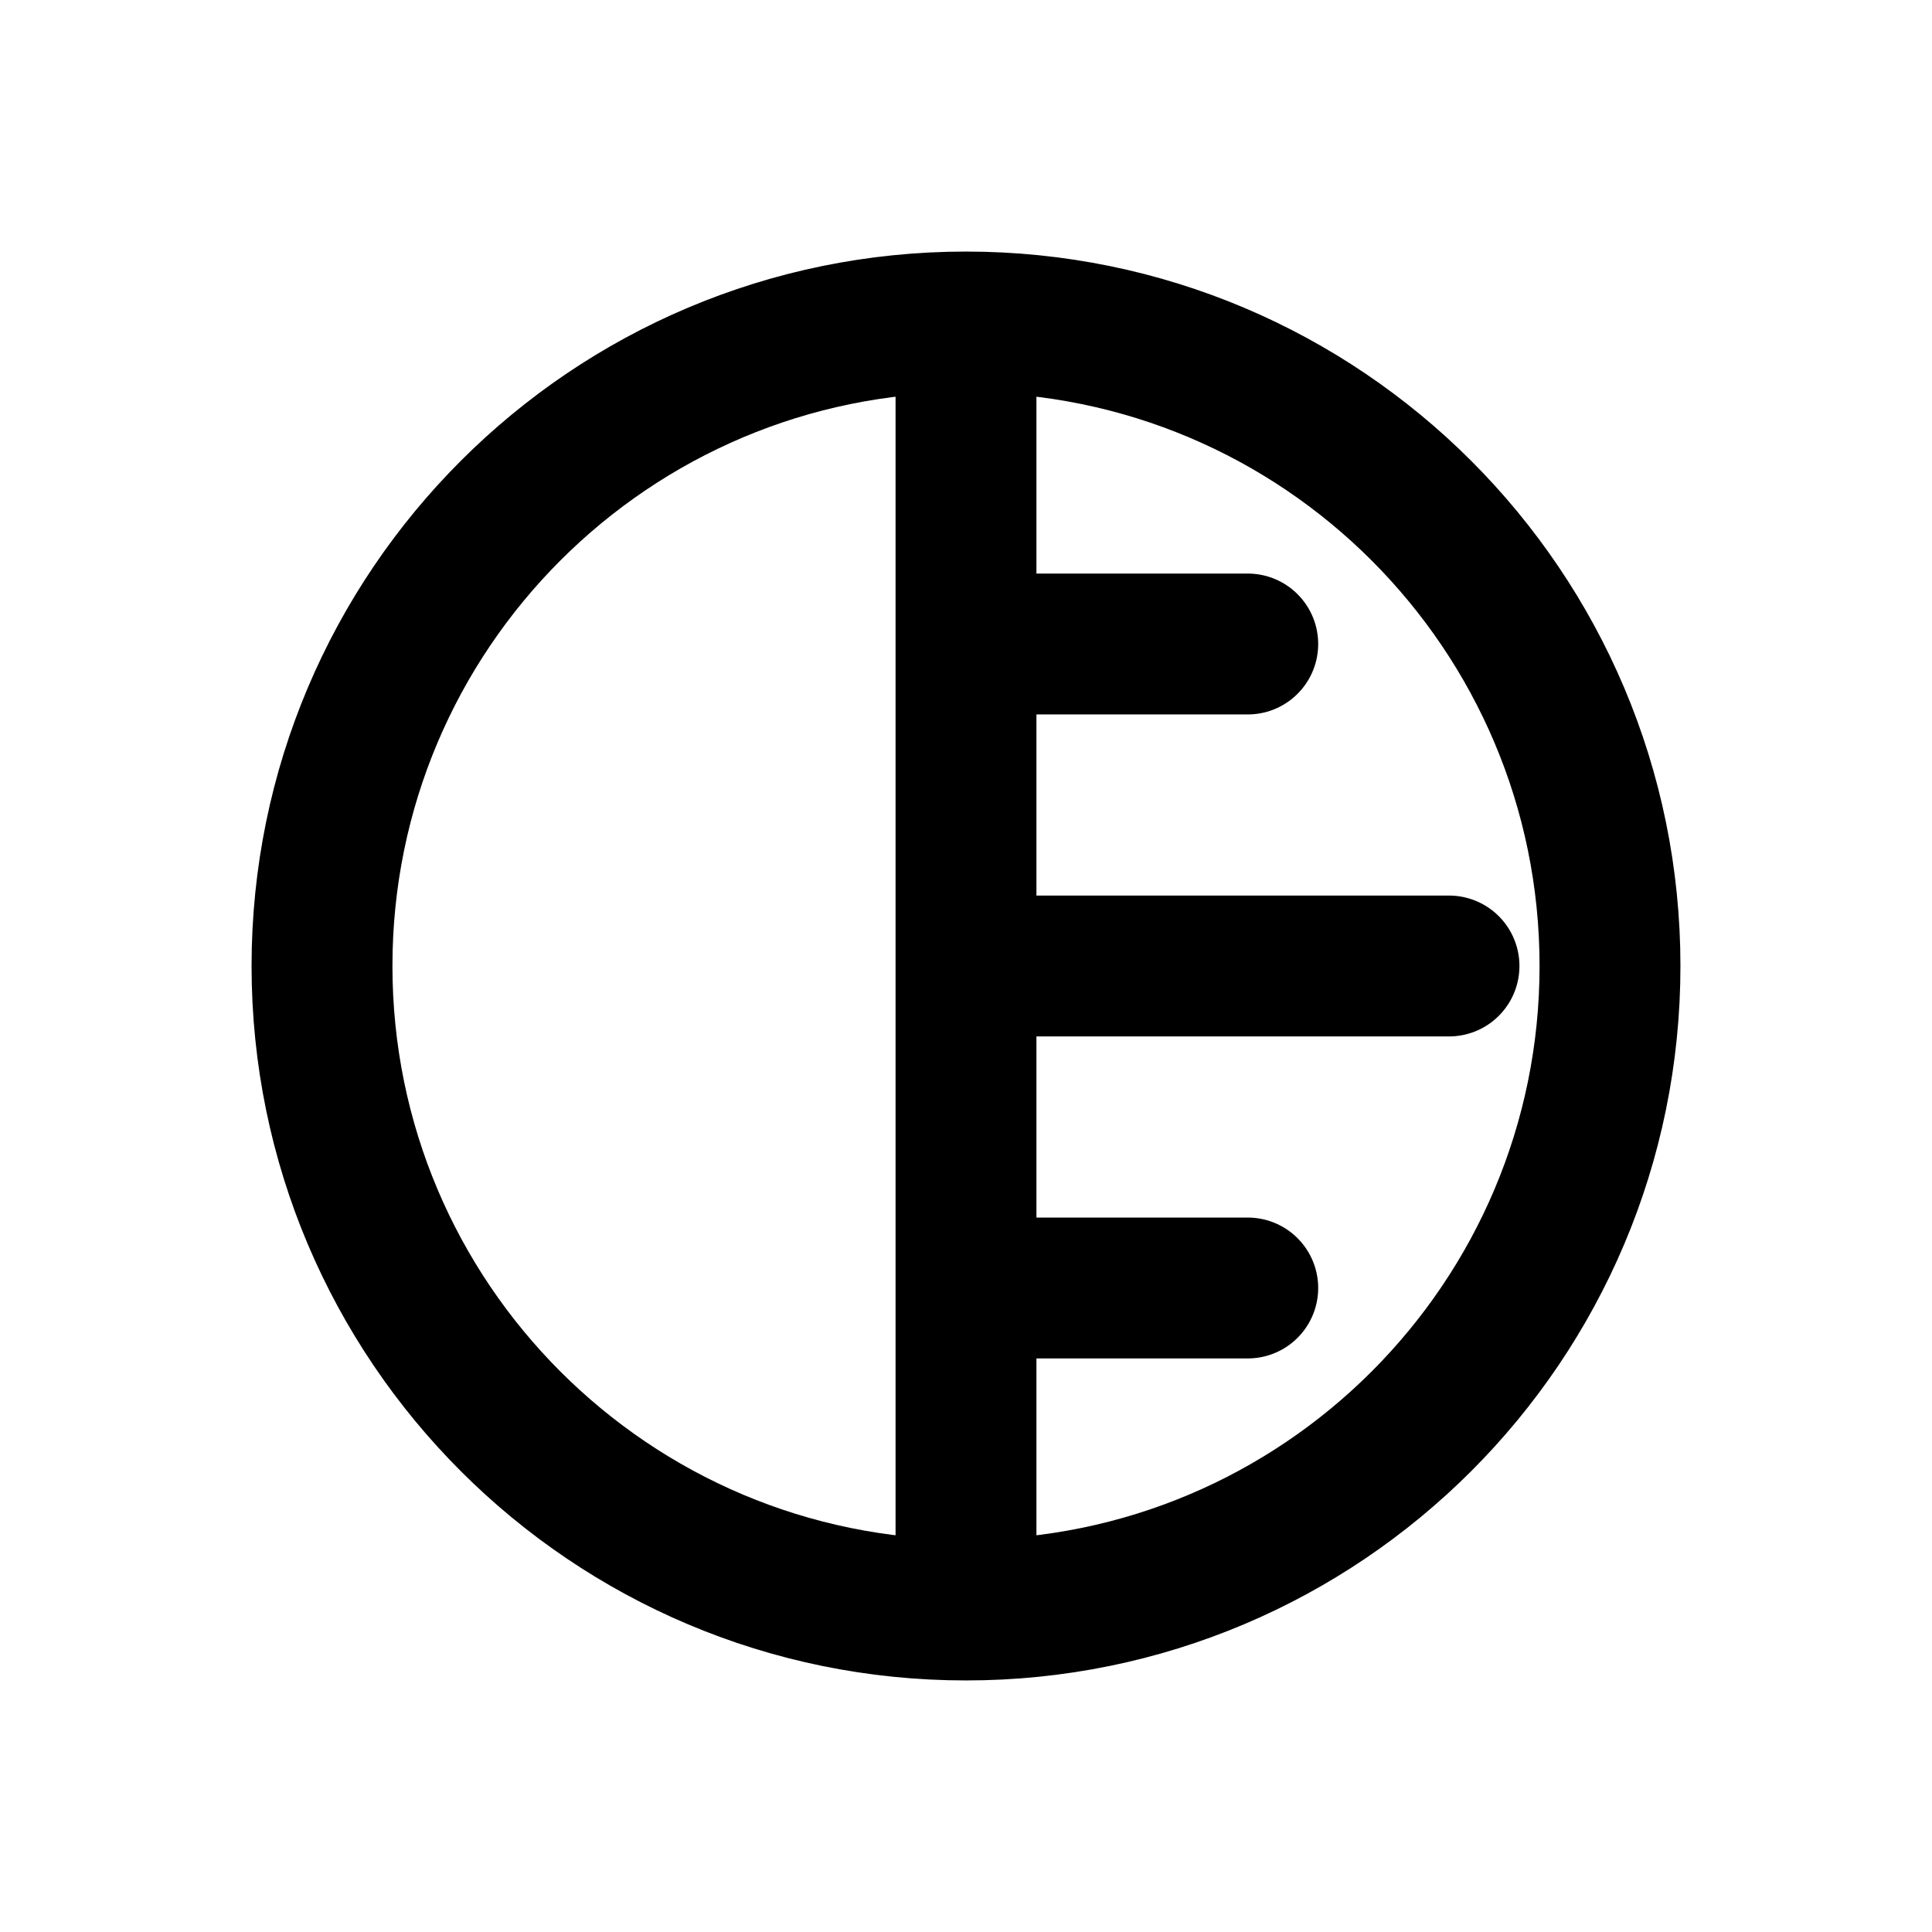
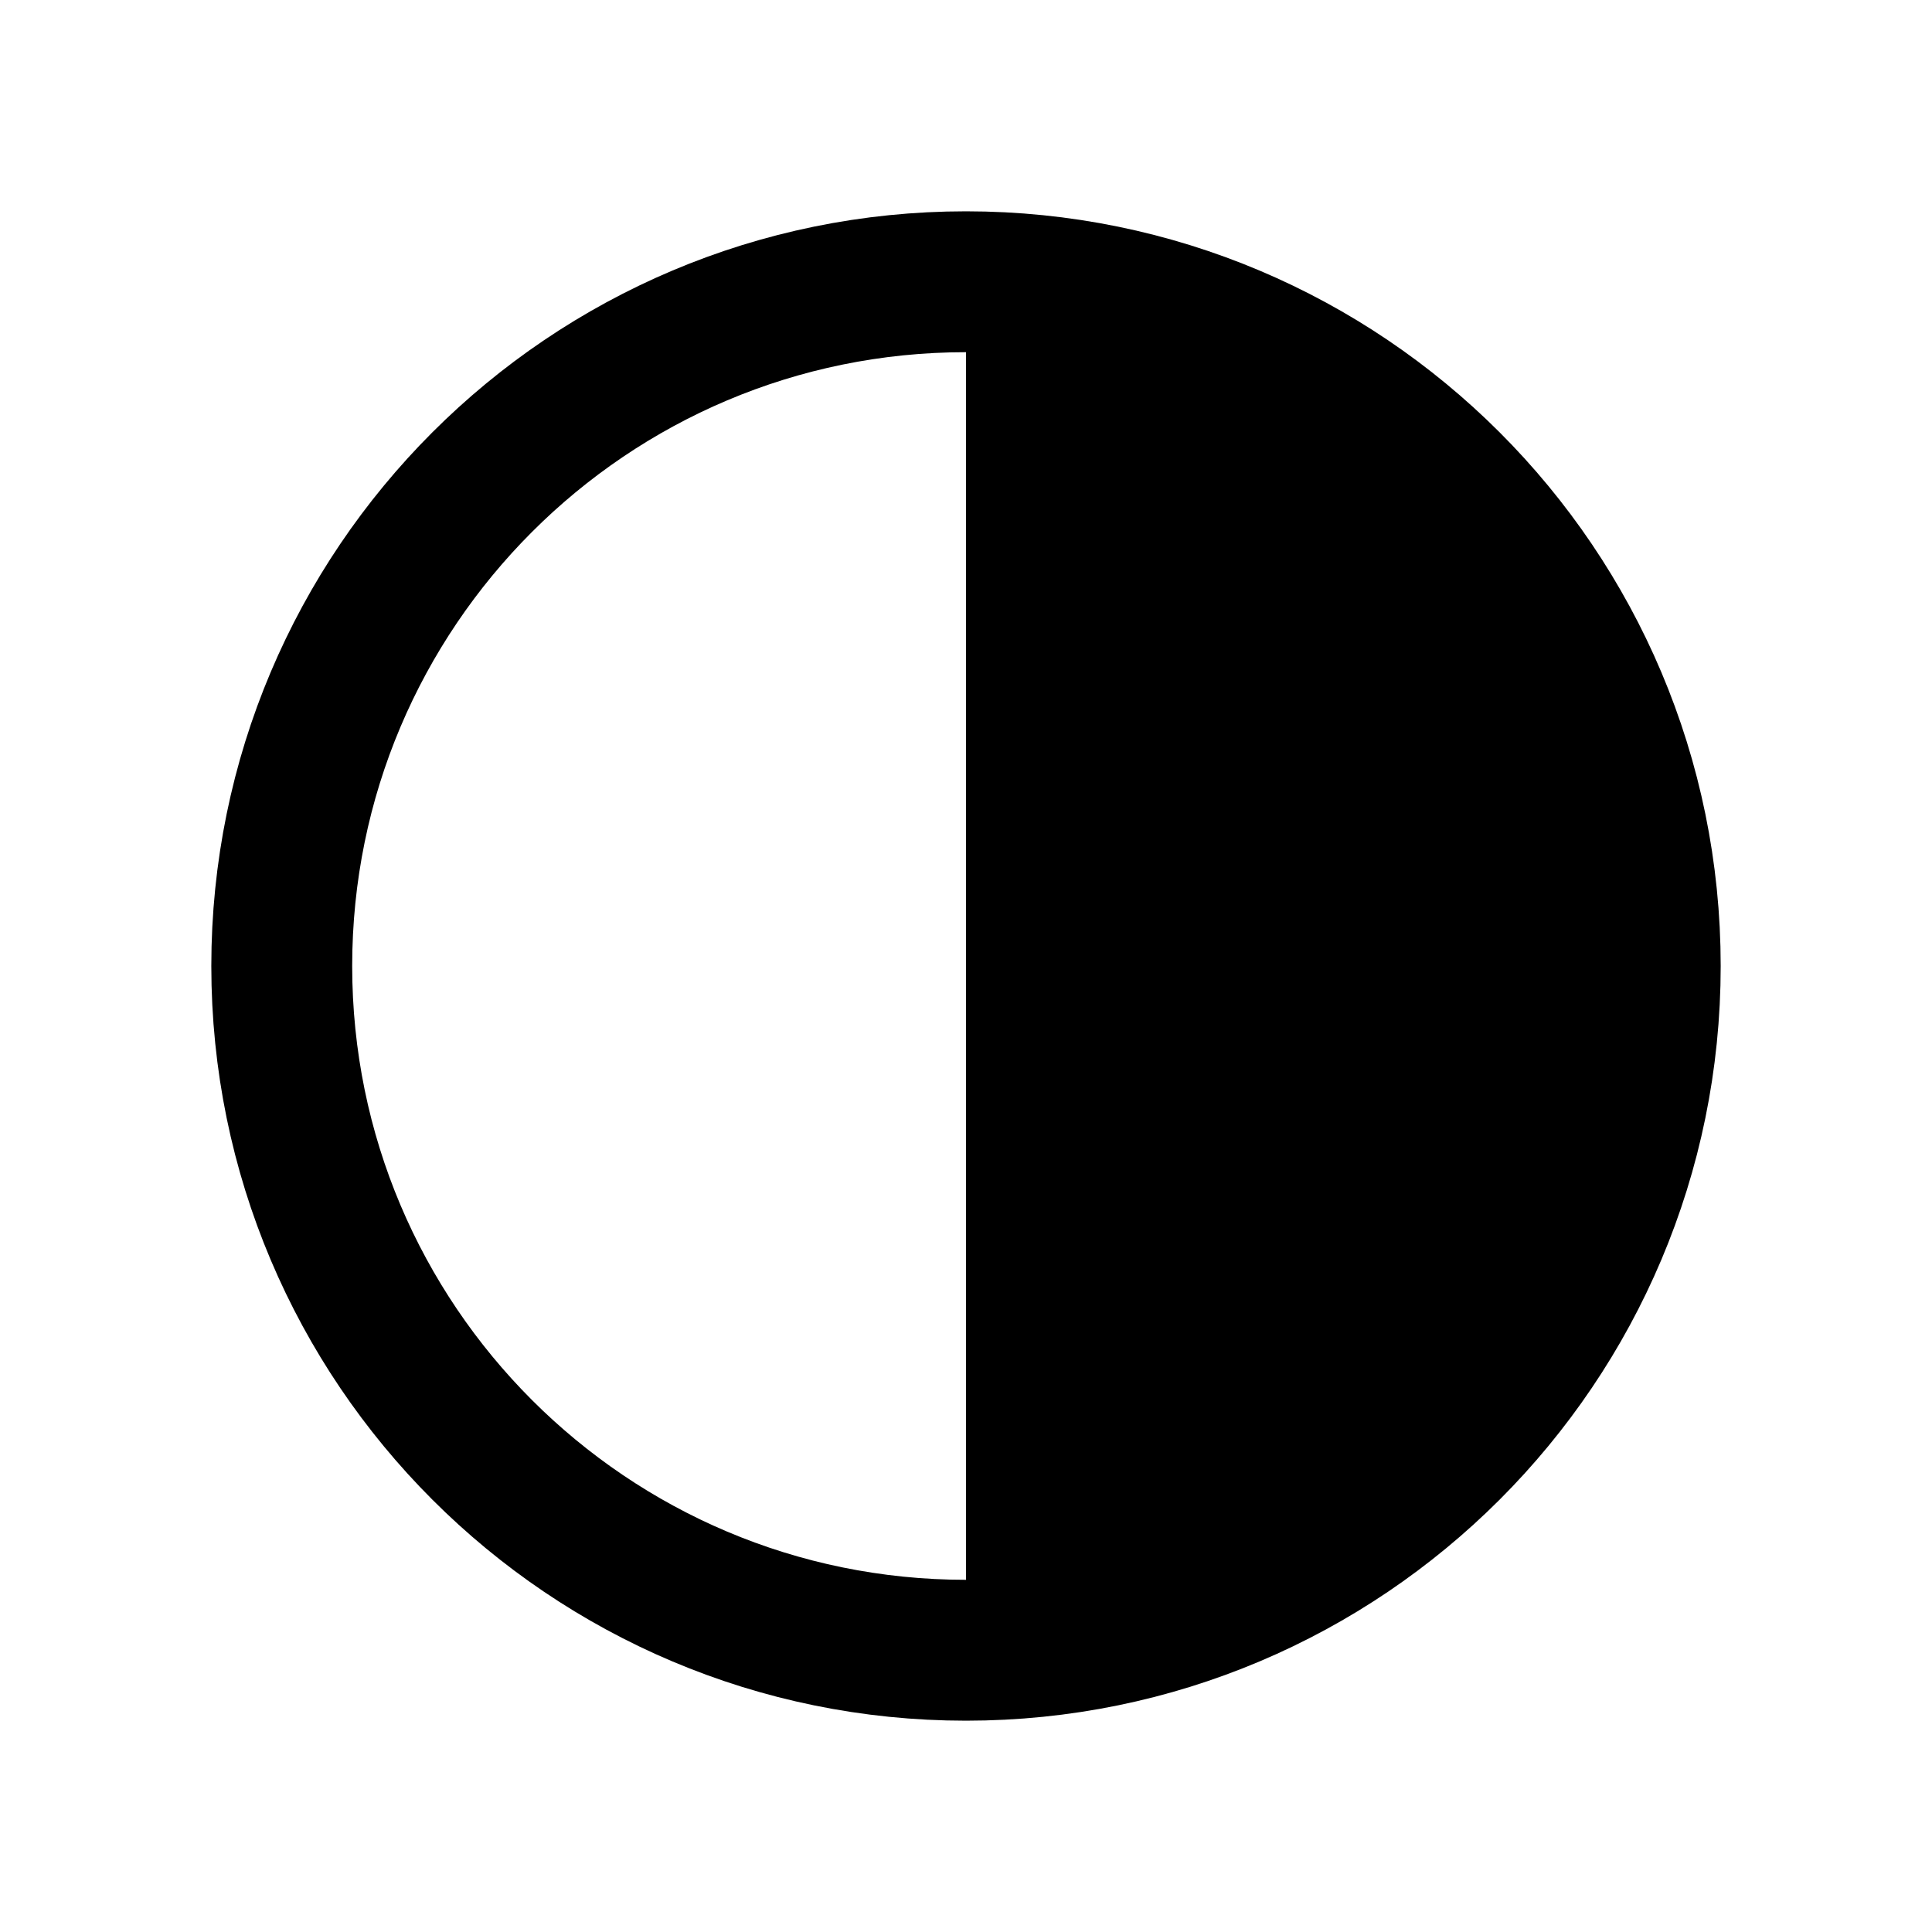
<svg xmlns="http://www.w3.org/2000/svg" viewBox="0 0 24 24" width="24" height="24" fill="none" stroke-linecap="round" stroke-linejoin="round" stroke="currentColor" stroke-width="1.75">
-   <path d="M12 4a8 8 0 1 0 0 16a8 8 0 1 0 0-16 M12 4v16 M12 8h3.5 M12 12h6 M12 16h3.5" />
+   <path d="M12 3.5a8.5 8.5 0 1 0 0 17a8.5 8.5 0 1 0 0-17Z" />
+   <path d="M12 3.5a8.5 8.5 0 0 1 0 17Z" fill="currentColor" stroke="none" />
</svg>
